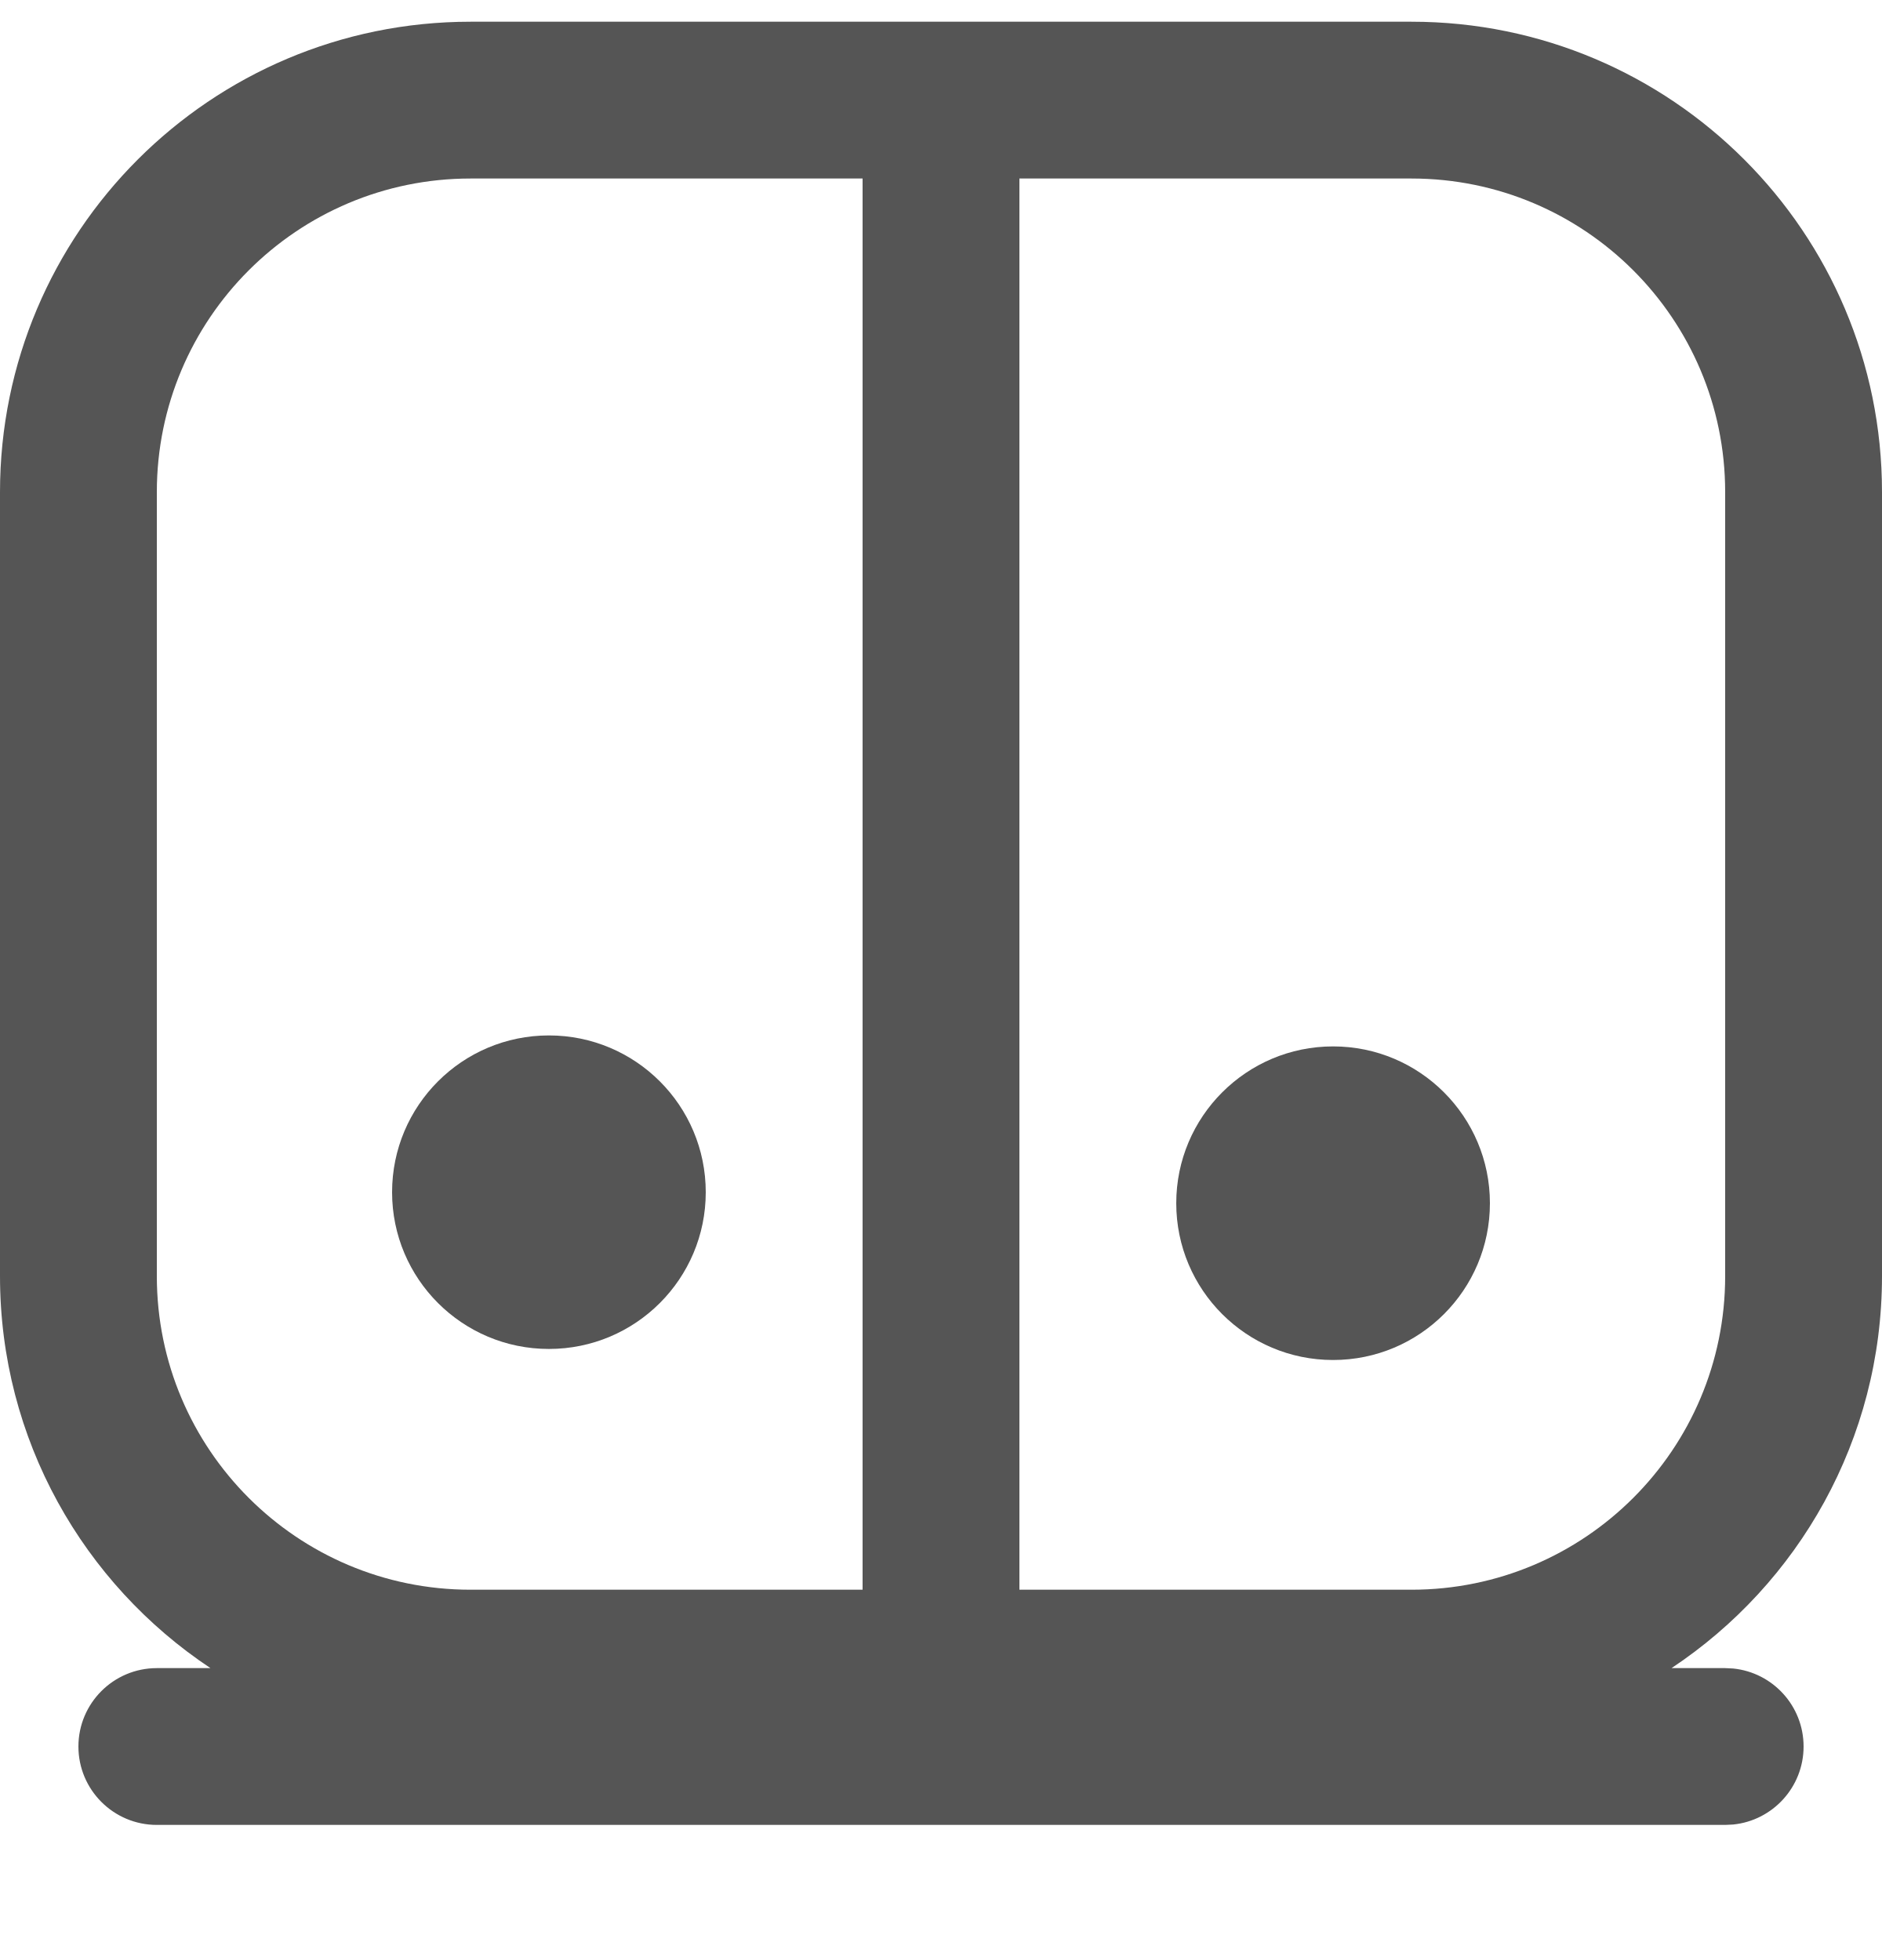
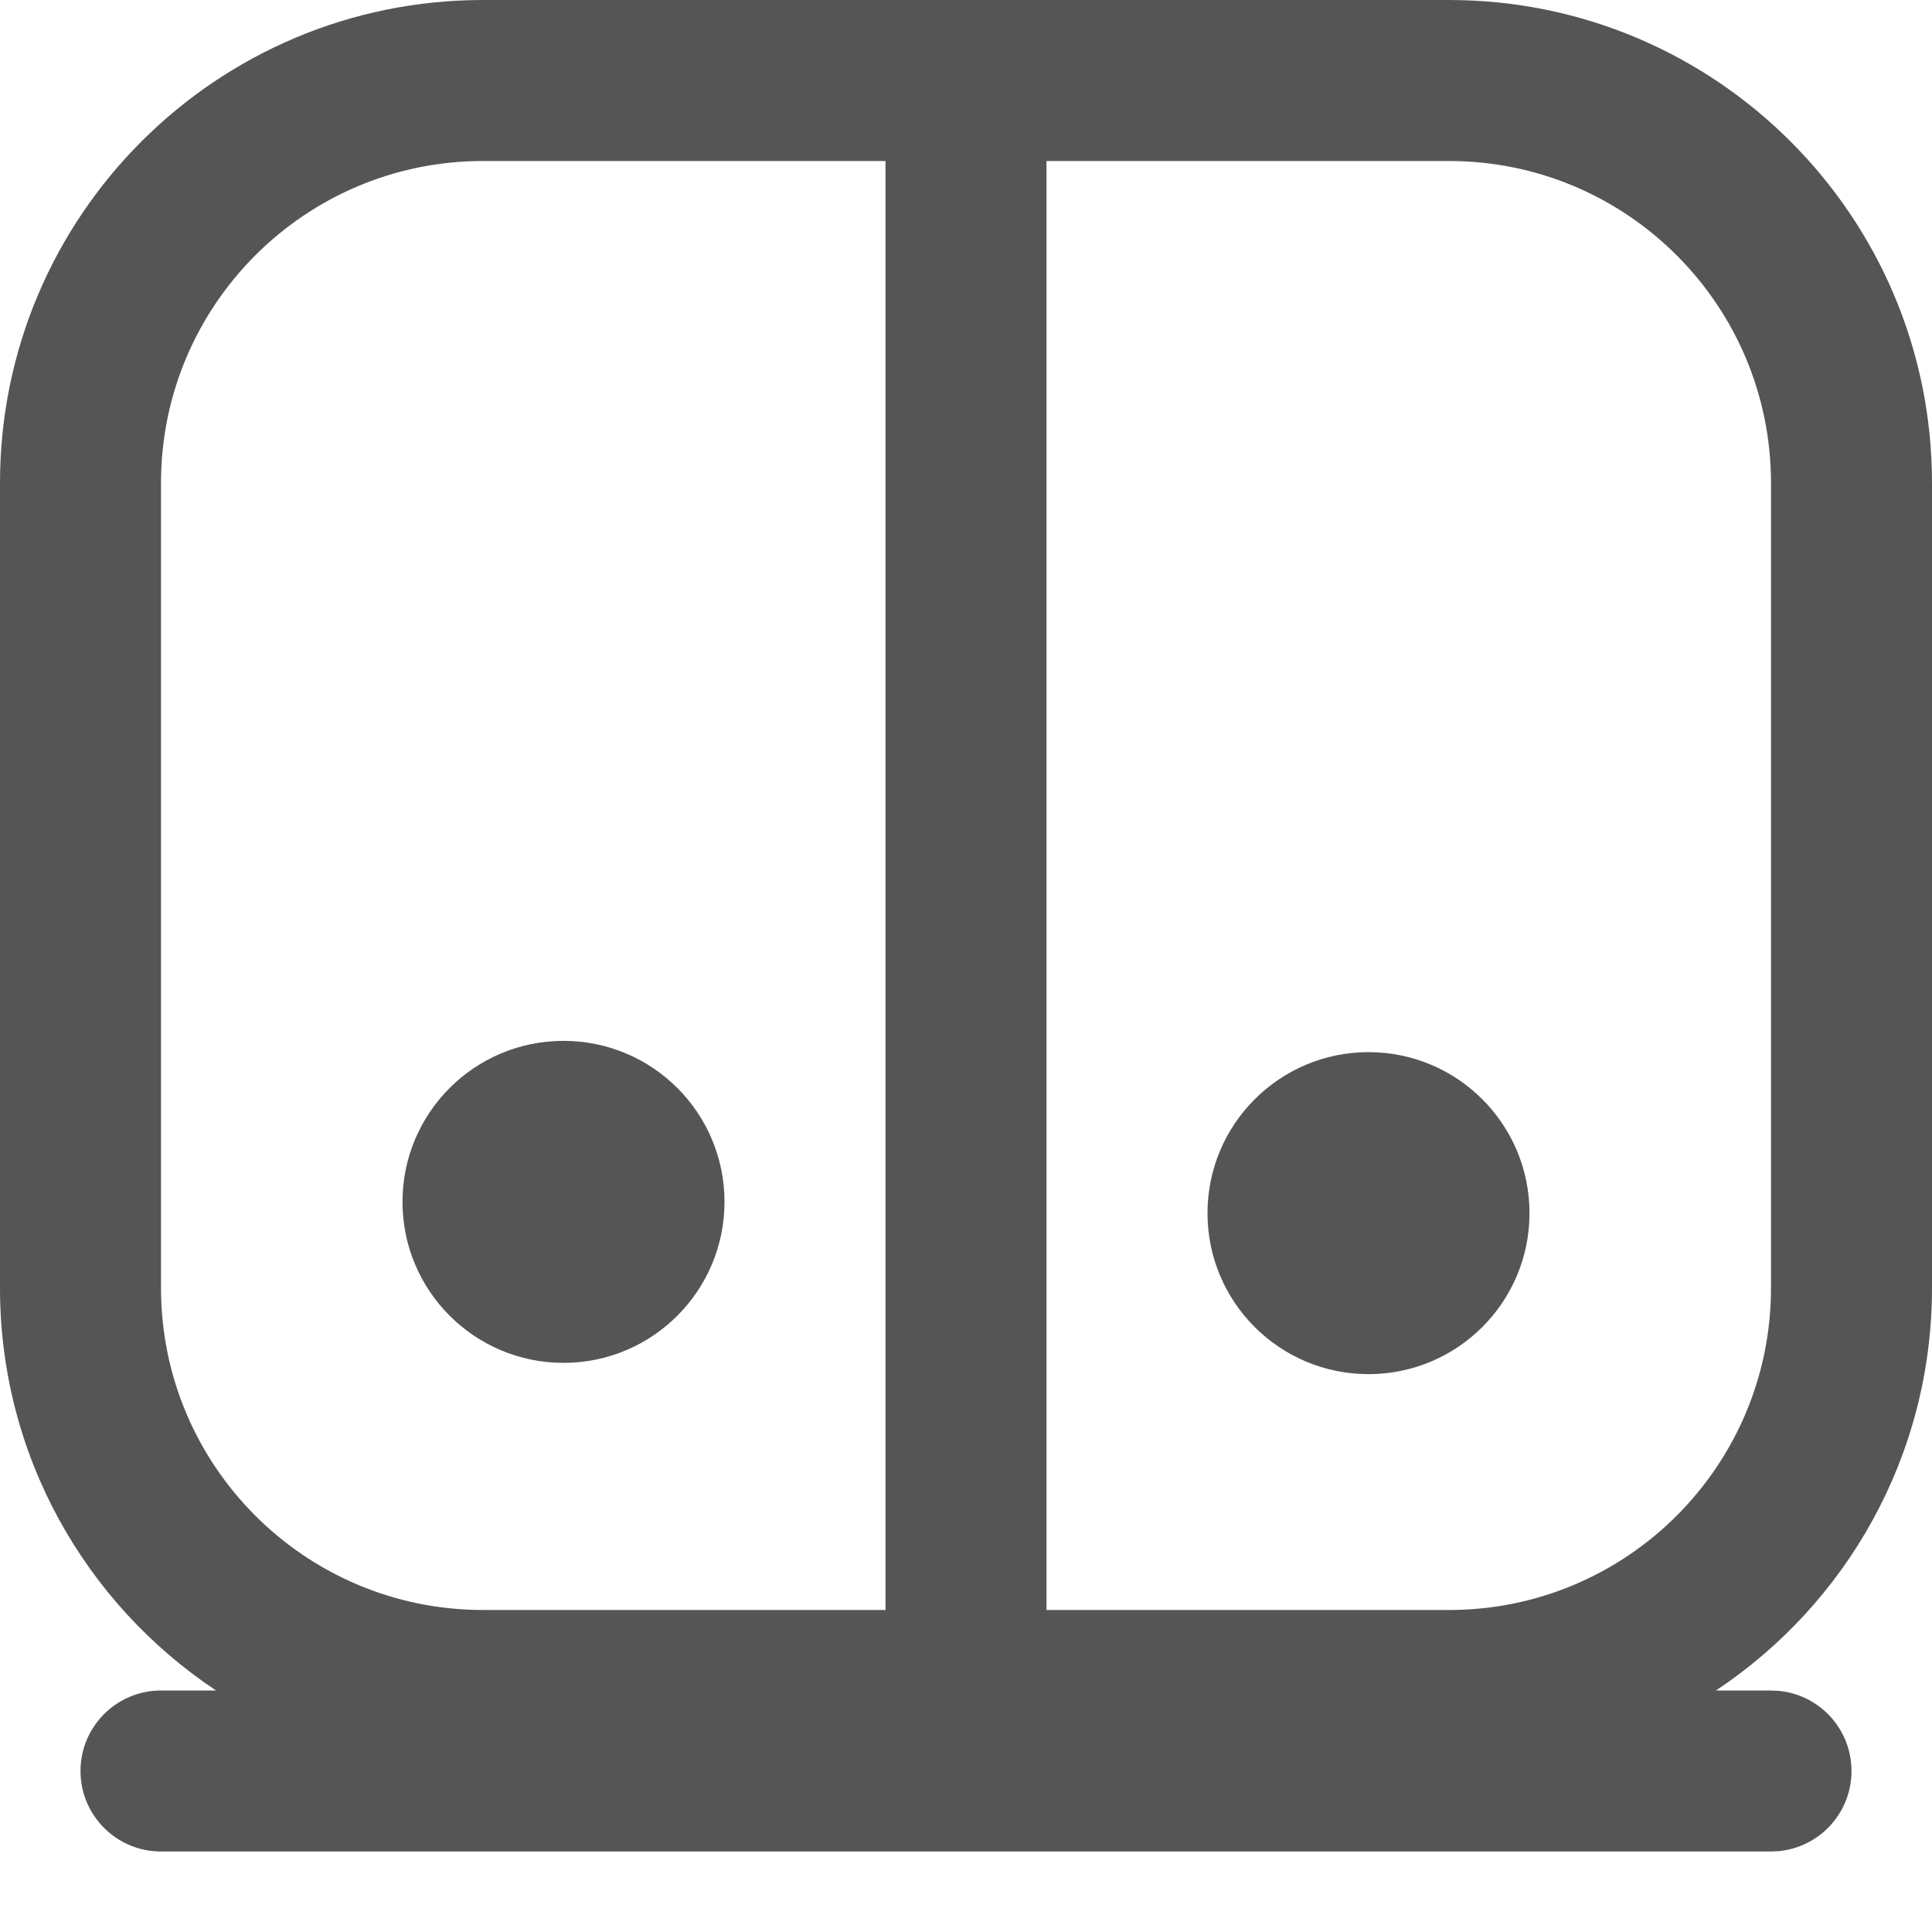
- <svg xmlns="http://www.w3.org/2000/svg" width="24" height="25" viewBox="0 0 24 25" fill="none">
-   <path d="M7 13.207C8.105 13.207 9 14.102 9 15.207C9 16.311 8.105 17.206 7 17.206C5.895 17.206 5 16.311 5 15.207C5 14.102 5.895 13.207 7 13.207Z" fill="#555555" />
-   <path d="M17 13.347C18.105 13.347 19 14.243 19 15.347C19 16.452 18.105 17.347 17 17.347C15.895 17.347 15 16.452 15 15.347C15 14.243 15.896 13.347 17 13.347Z" fill="#555555" />
-   <path fill-rule="evenodd" clip-rule="evenodd" d="M18 0.277C21.314 0.277 24 2.963 24 6.277V16.277C24 18.364 22.934 20.202 21.316 21.277H22L22.102 21.282C22.607 21.333 23 21.759 23 22.277C23 22.794 22.607 23.221 22.102 23.272L22 23.277H2C1.448 23.277 1 22.829 1 22.277C1 21.725 1.448 21.277 2 21.277H2.684C1.066 20.202 0 18.364 0 16.277V6.277C0 2.963 2.686 0.277 6 0.277H18ZM6 2.277C3.791 2.277 2 4.068 2 6.277V16.277C2 18.486 3.791 20.277 6 20.277H11V2.277H6ZM13 20.277H18C20.209 20.277 22 18.486 22 16.277V6.277C22 4.068 20.209 2.277 18 2.277H13V20.277Z" fill="#555555" />
+ <svg xmlns="http://www.w3.org/2000/svg" width="24" height="24" viewBox="0 0 24 24" fill="none">
+   <path d="M7 12.93C8.105 12.93 9 13.825 9 14.93C9 16.034 8.105 16.93 7 16.93C5.895 16.93 5 16.034 5 14.93C5 13.825 5.895 12.93 7 12.93Z" fill="#555555" />
+   <path d="M17 13.07C18.105 13.07 19 13.966 19 15.07C19 16.175 18.105 17.07 17 17.07C15.895 17.07 15 16.175 15 15.07C15 13.966 15.896 13.07 17 13.07Z" fill="#555555" />
+   <path fill-rule="evenodd" clip-rule="evenodd" d="M18 0C21.314 0 24 2.686 24 6V16C24 18.087 22.934 19.925 21.316 21H22L22.102 21.005C22.607 21.056 23 21.482 23 22C23 22.518 22.607 22.944 22.102 22.995L22 23H2C1.448 23 1 22.552 1 22C1 21.448 1.448 21 2 21H2.684C1.066 19.925 0 18.087 0 16V6C0 2.686 2.686 0 6 0H18ZM6 2C3.791 2 2 3.791 2 6V16C2 18.209 3.791 20 6 20H11V2H6ZM13 20H18C20.209 20 22 18.209 22 16V6C22 3.791 20.209 2 18 2H13V20Z" fill="#555555" />
</svg>
